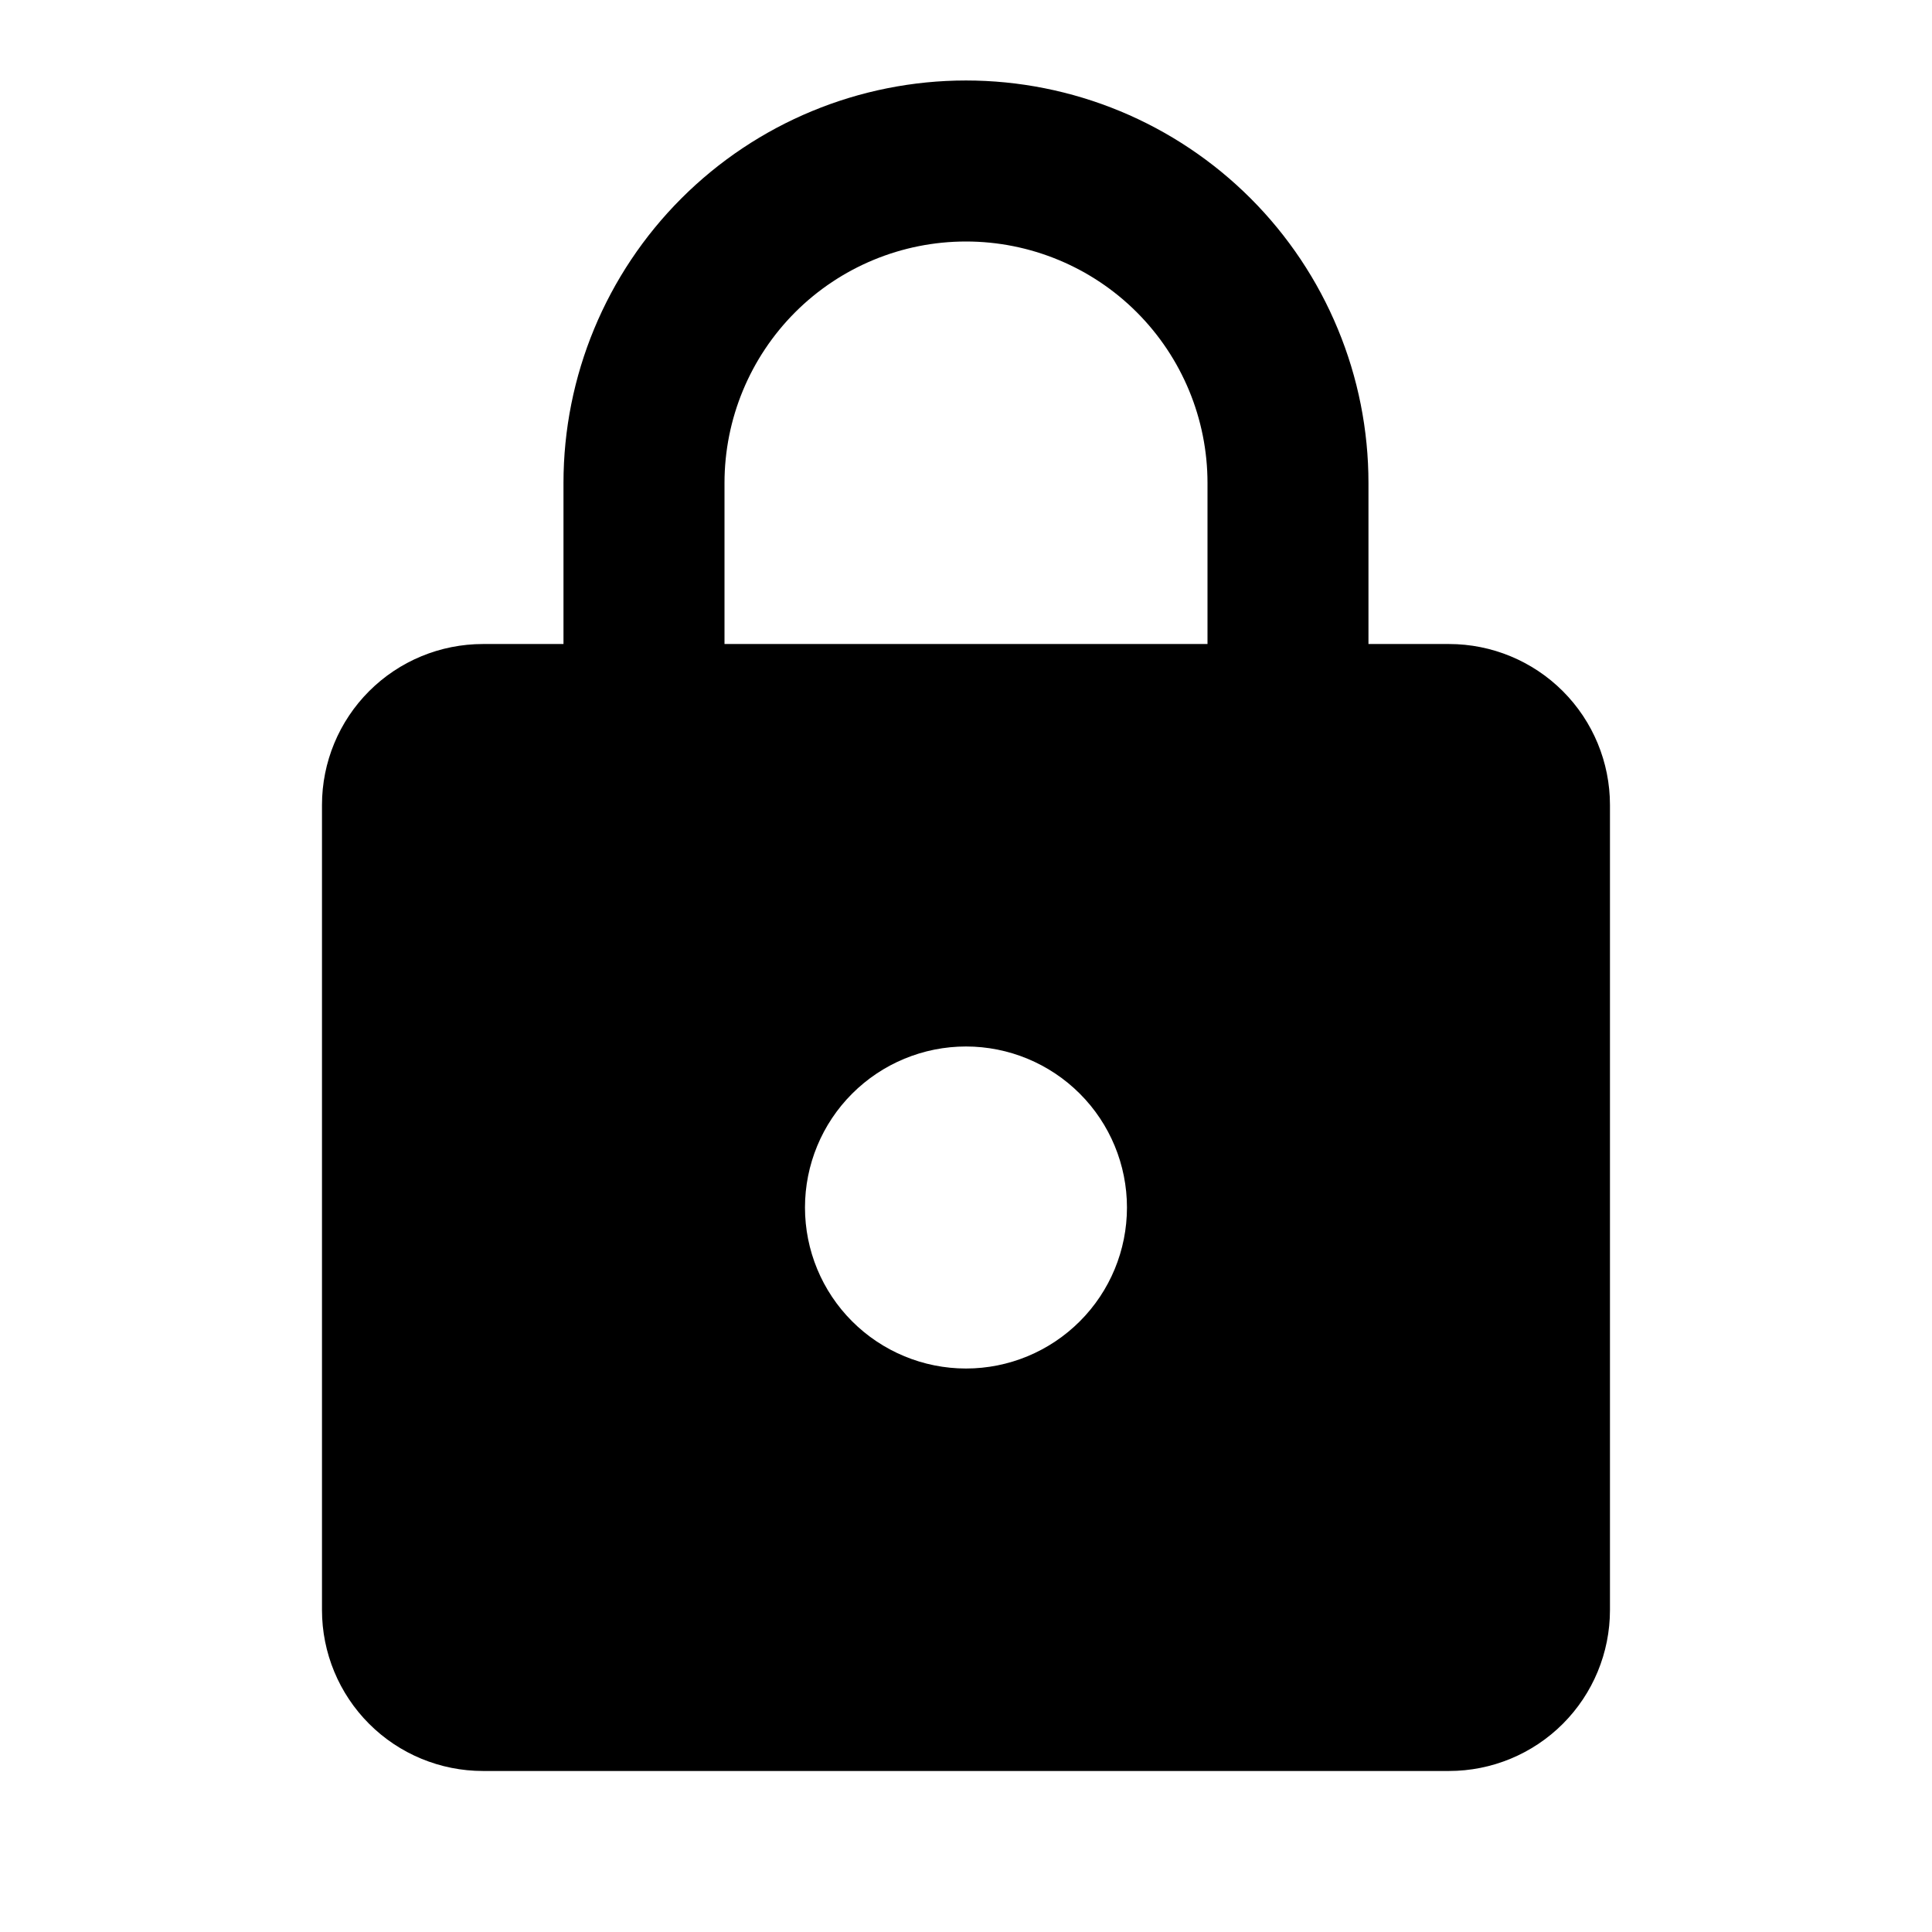
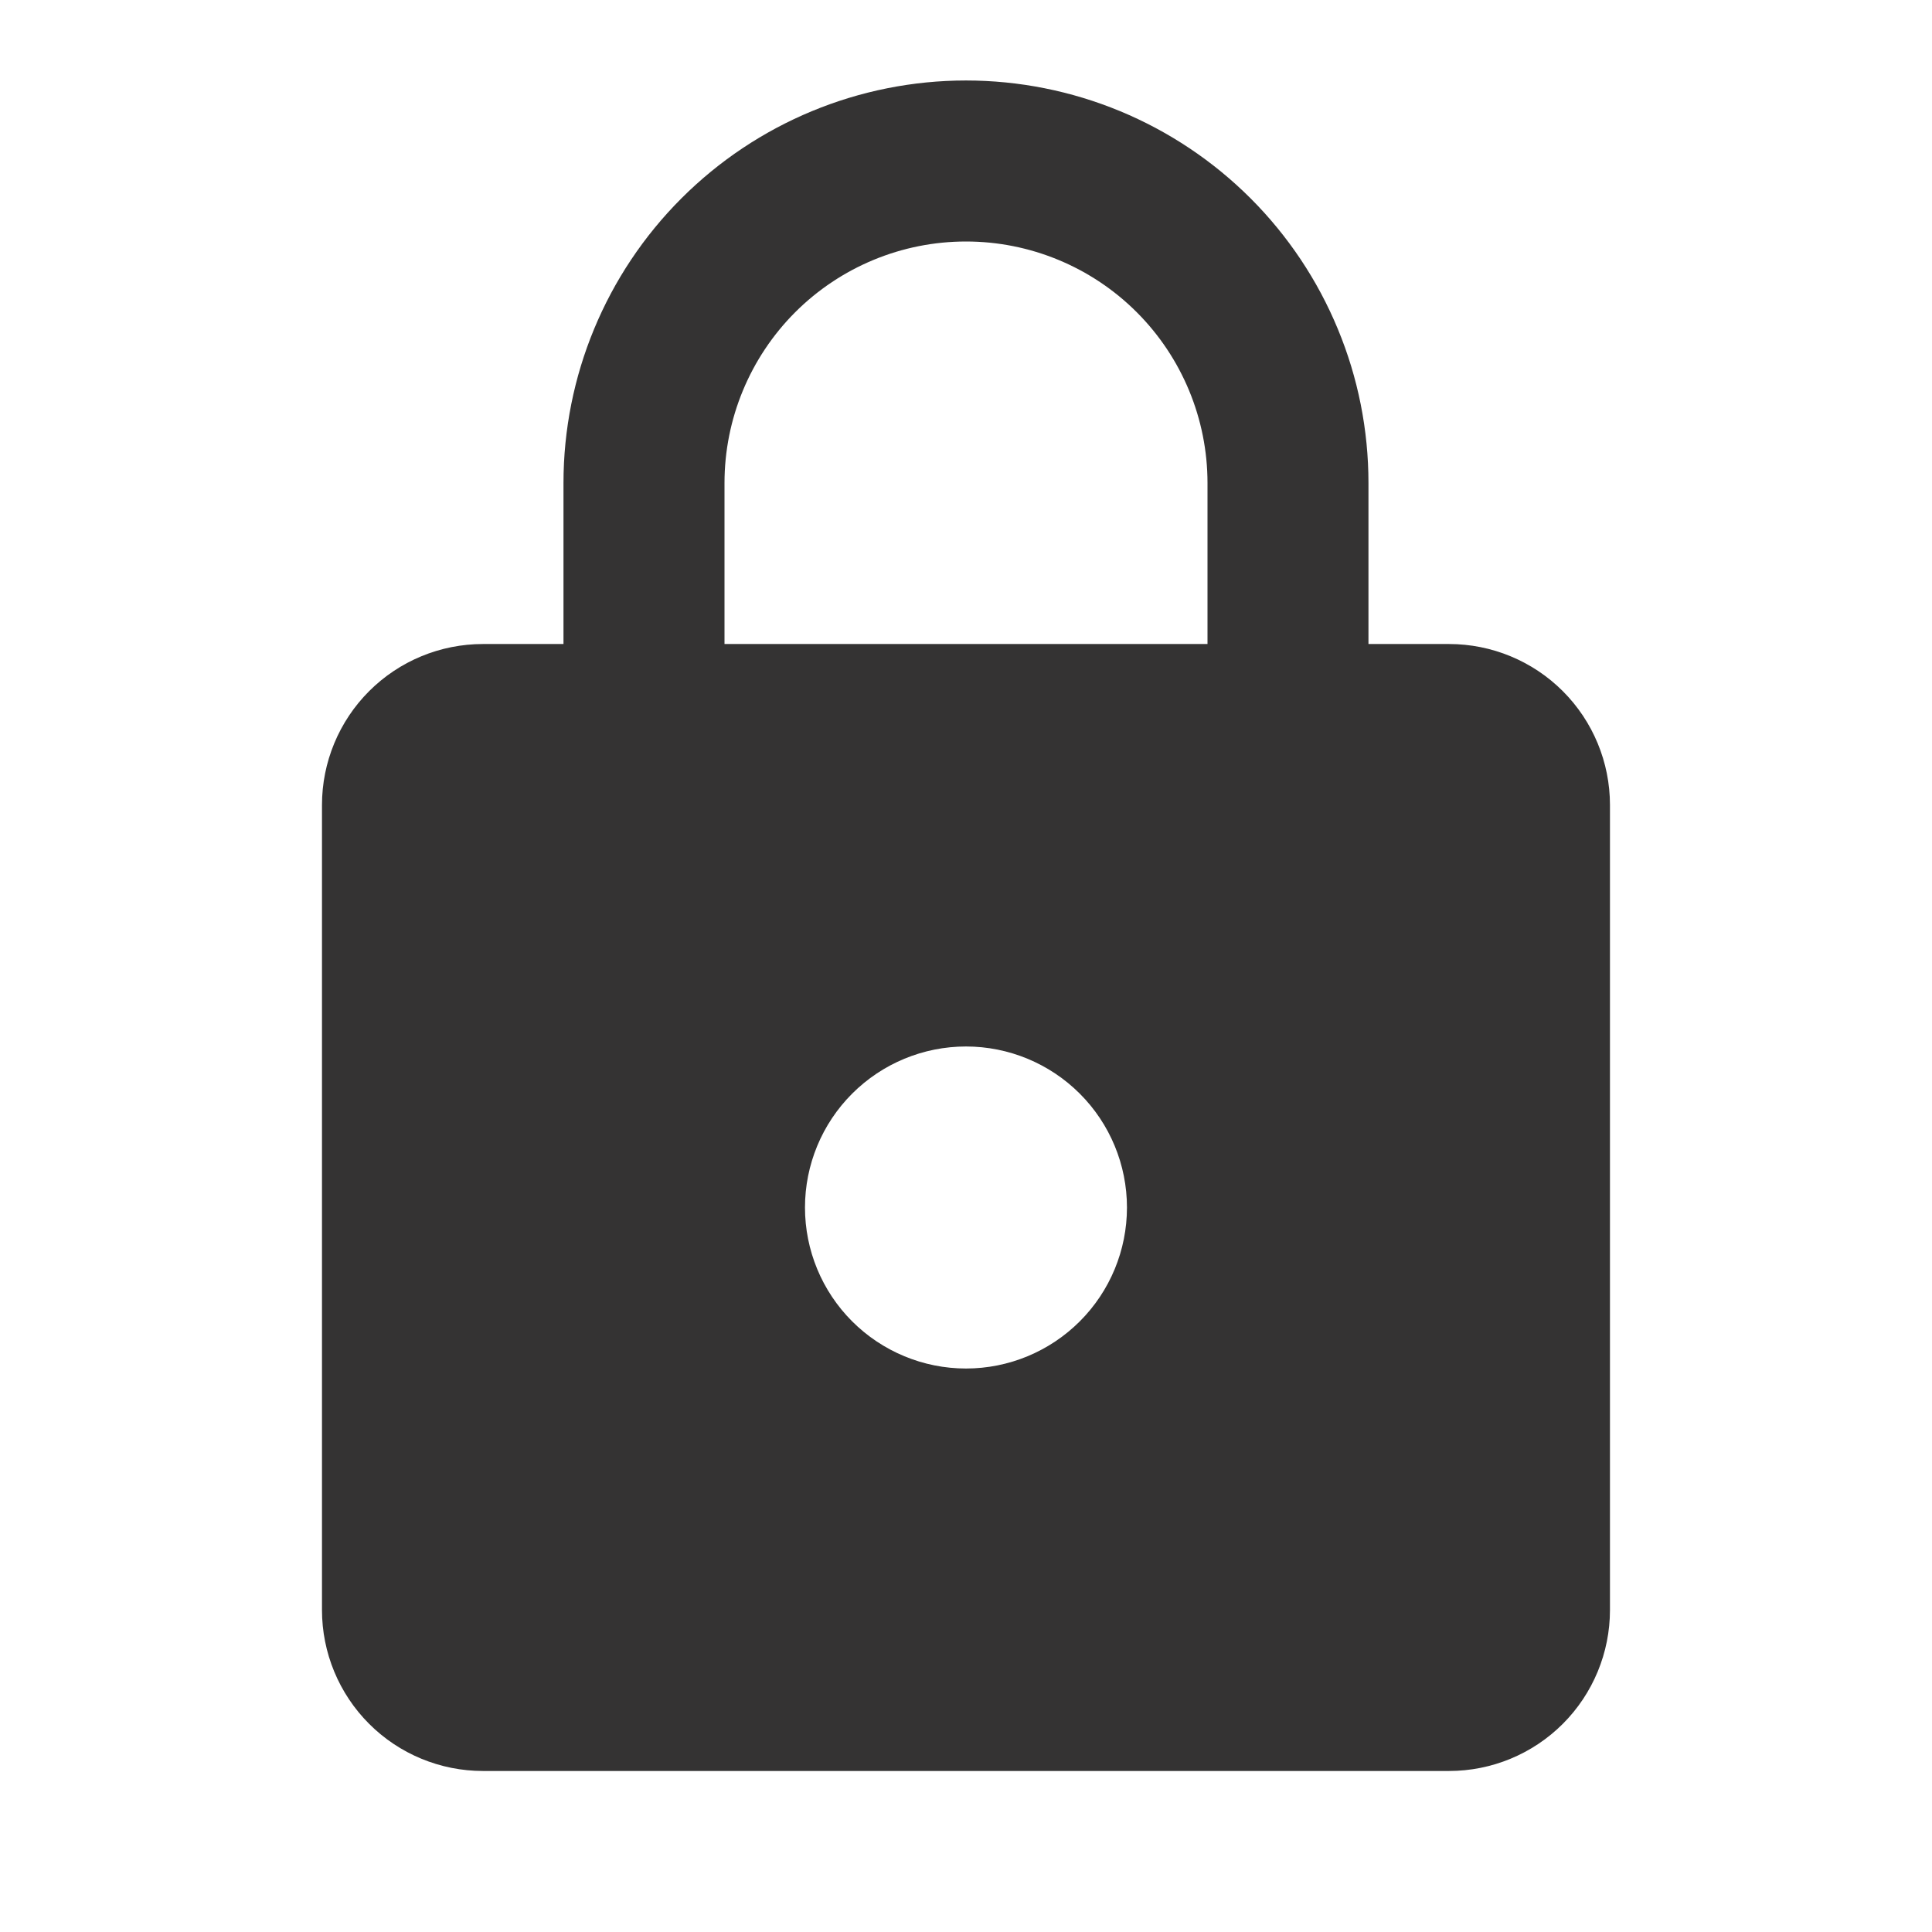
<svg xmlns="http://www.w3.org/2000/svg" width="35" height="35" viewBox="0 0 35 35" fill="none">
-   <path d="M17.5 24.792C18.273 24.792 19.015 24.484 19.562 23.937C20.109 23.39 20.416 22.649 20.416 21.875C20.416 21.102 20.109 20.36 19.562 19.813C19.015 19.266 18.273 18.958 17.5 18.958C16.726 18.958 15.984 19.266 15.437 19.813C14.89 20.36 14.583 21.102 14.583 21.875C14.583 22.649 14.89 23.39 15.437 23.937C15.984 24.484 16.726 24.792 17.5 24.792ZM26.25 11.667C27.023 11.667 27.765 11.974 28.312 12.521C28.859 13.068 29.166 13.81 29.166 14.583V29.167C29.166 29.94 28.859 30.682 28.312 31.229C27.765 31.776 27.023 32.083 26.25 32.083H8.75C7.976 32.083 7.234 31.776 6.687 31.229C6.14 30.682 5.833 29.94 5.833 29.167V14.583C5.833 13.81 6.14 13.068 6.687 12.521C7.234 11.974 7.976 11.667 8.75 11.667H10.208V8.75C10.208 6.816 10.976 4.962 12.344 3.594C13.711 2.227 15.566 1.458 17.5 1.458C18.457 1.458 19.405 1.647 20.29 2.013C21.175 2.38 21.979 2.917 22.656 3.594C23.333 4.271 23.87 5.075 24.236 5.96C24.603 6.844 24.791 7.792 24.791 8.75V11.667H26.25ZM17.5 4.375C16.339 4.375 15.227 4.836 14.406 5.656C13.586 6.477 13.125 7.59 13.125 8.75V11.667H21.875V8.75C21.875 7.59 21.414 6.477 20.593 5.656C19.773 4.836 18.66 4.375 17.5 4.375Z" fill="black" />
+   <path d="M17.5 24.792C18.273 24.792 19.015 24.484 19.562 23.937C20.109 23.39 20.416 22.649 20.416 21.875C20.416 21.102 20.109 20.36 19.562 19.813C19.015 19.266 18.273 18.958 17.5 18.958C16.726 18.958 15.984 19.266 15.437 19.813C14.89 20.36 14.583 21.102 14.583 21.875C14.583 22.649 14.89 23.39 15.437 23.937C15.984 24.484 16.726 24.792 17.5 24.792ZM26.25 11.667C27.023 11.667 27.765 11.974 28.312 12.521C28.859 13.068 29.166 13.81 29.166 14.583V29.167C29.166 29.94 28.859 30.682 28.312 31.229C27.765 31.776 27.023 32.083 26.25 32.083H8.75C7.976 32.083 7.234 31.776 6.687 31.229C6.14 30.682 5.833 29.94 5.833 29.167V14.583C5.833 13.81 6.14 13.068 6.687 12.521C7.234 11.974 7.976 11.667 8.75 11.667H10.208V8.75C10.208 6.816 10.976 4.962 12.344 3.594C13.711 2.227 15.566 1.458 17.5 1.458C18.457 1.458 19.405 1.647 20.29 2.013C21.175 2.38 21.979 2.917 22.656 3.594C23.333 4.271 23.87 5.075 24.236 5.96C24.603 6.844 24.791 7.792 24.791 8.75V11.667H26.25ZM17.5 4.375C16.339 4.375 15.227 4.836 14.406 5.656C13.586 6.477 13.125 7.59 13.125 8.75V11.667H21.875V8.75C21.875 7.59 21.414 6.477 20.593 5.656C19.773 4.836 18.66 4.375 17.5 4.375Z" fill="#343333" />
</svg>
